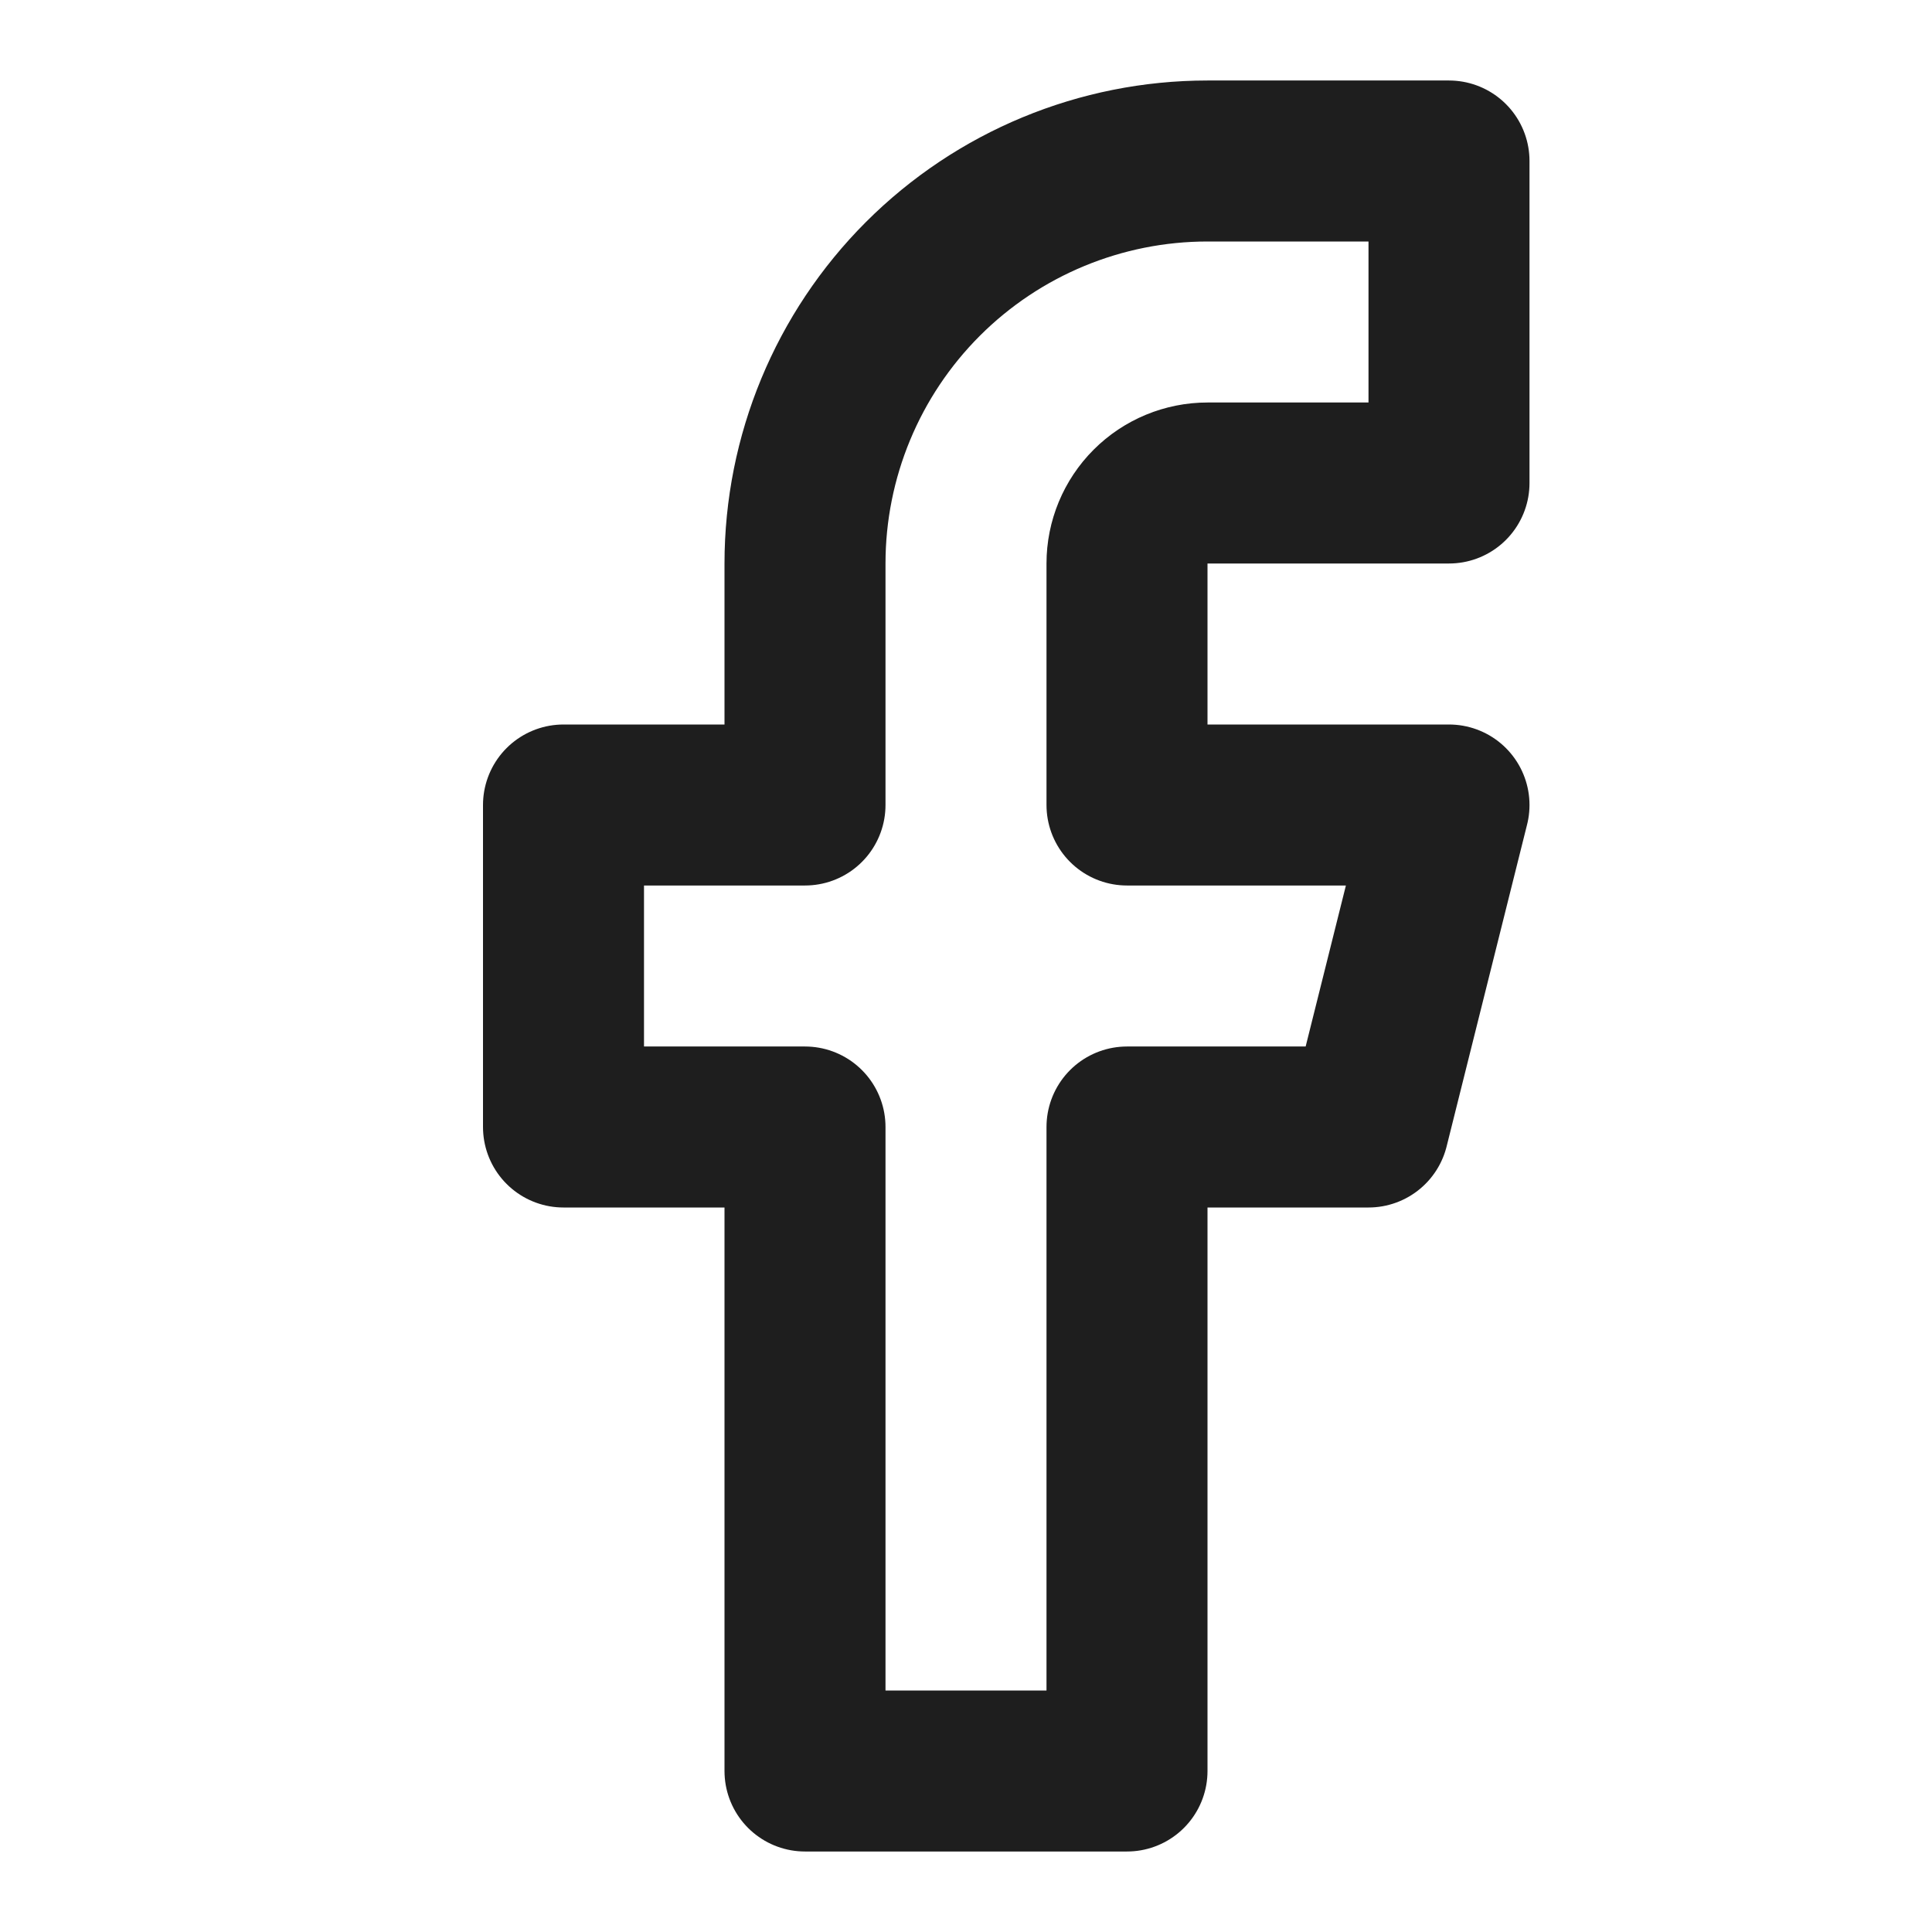
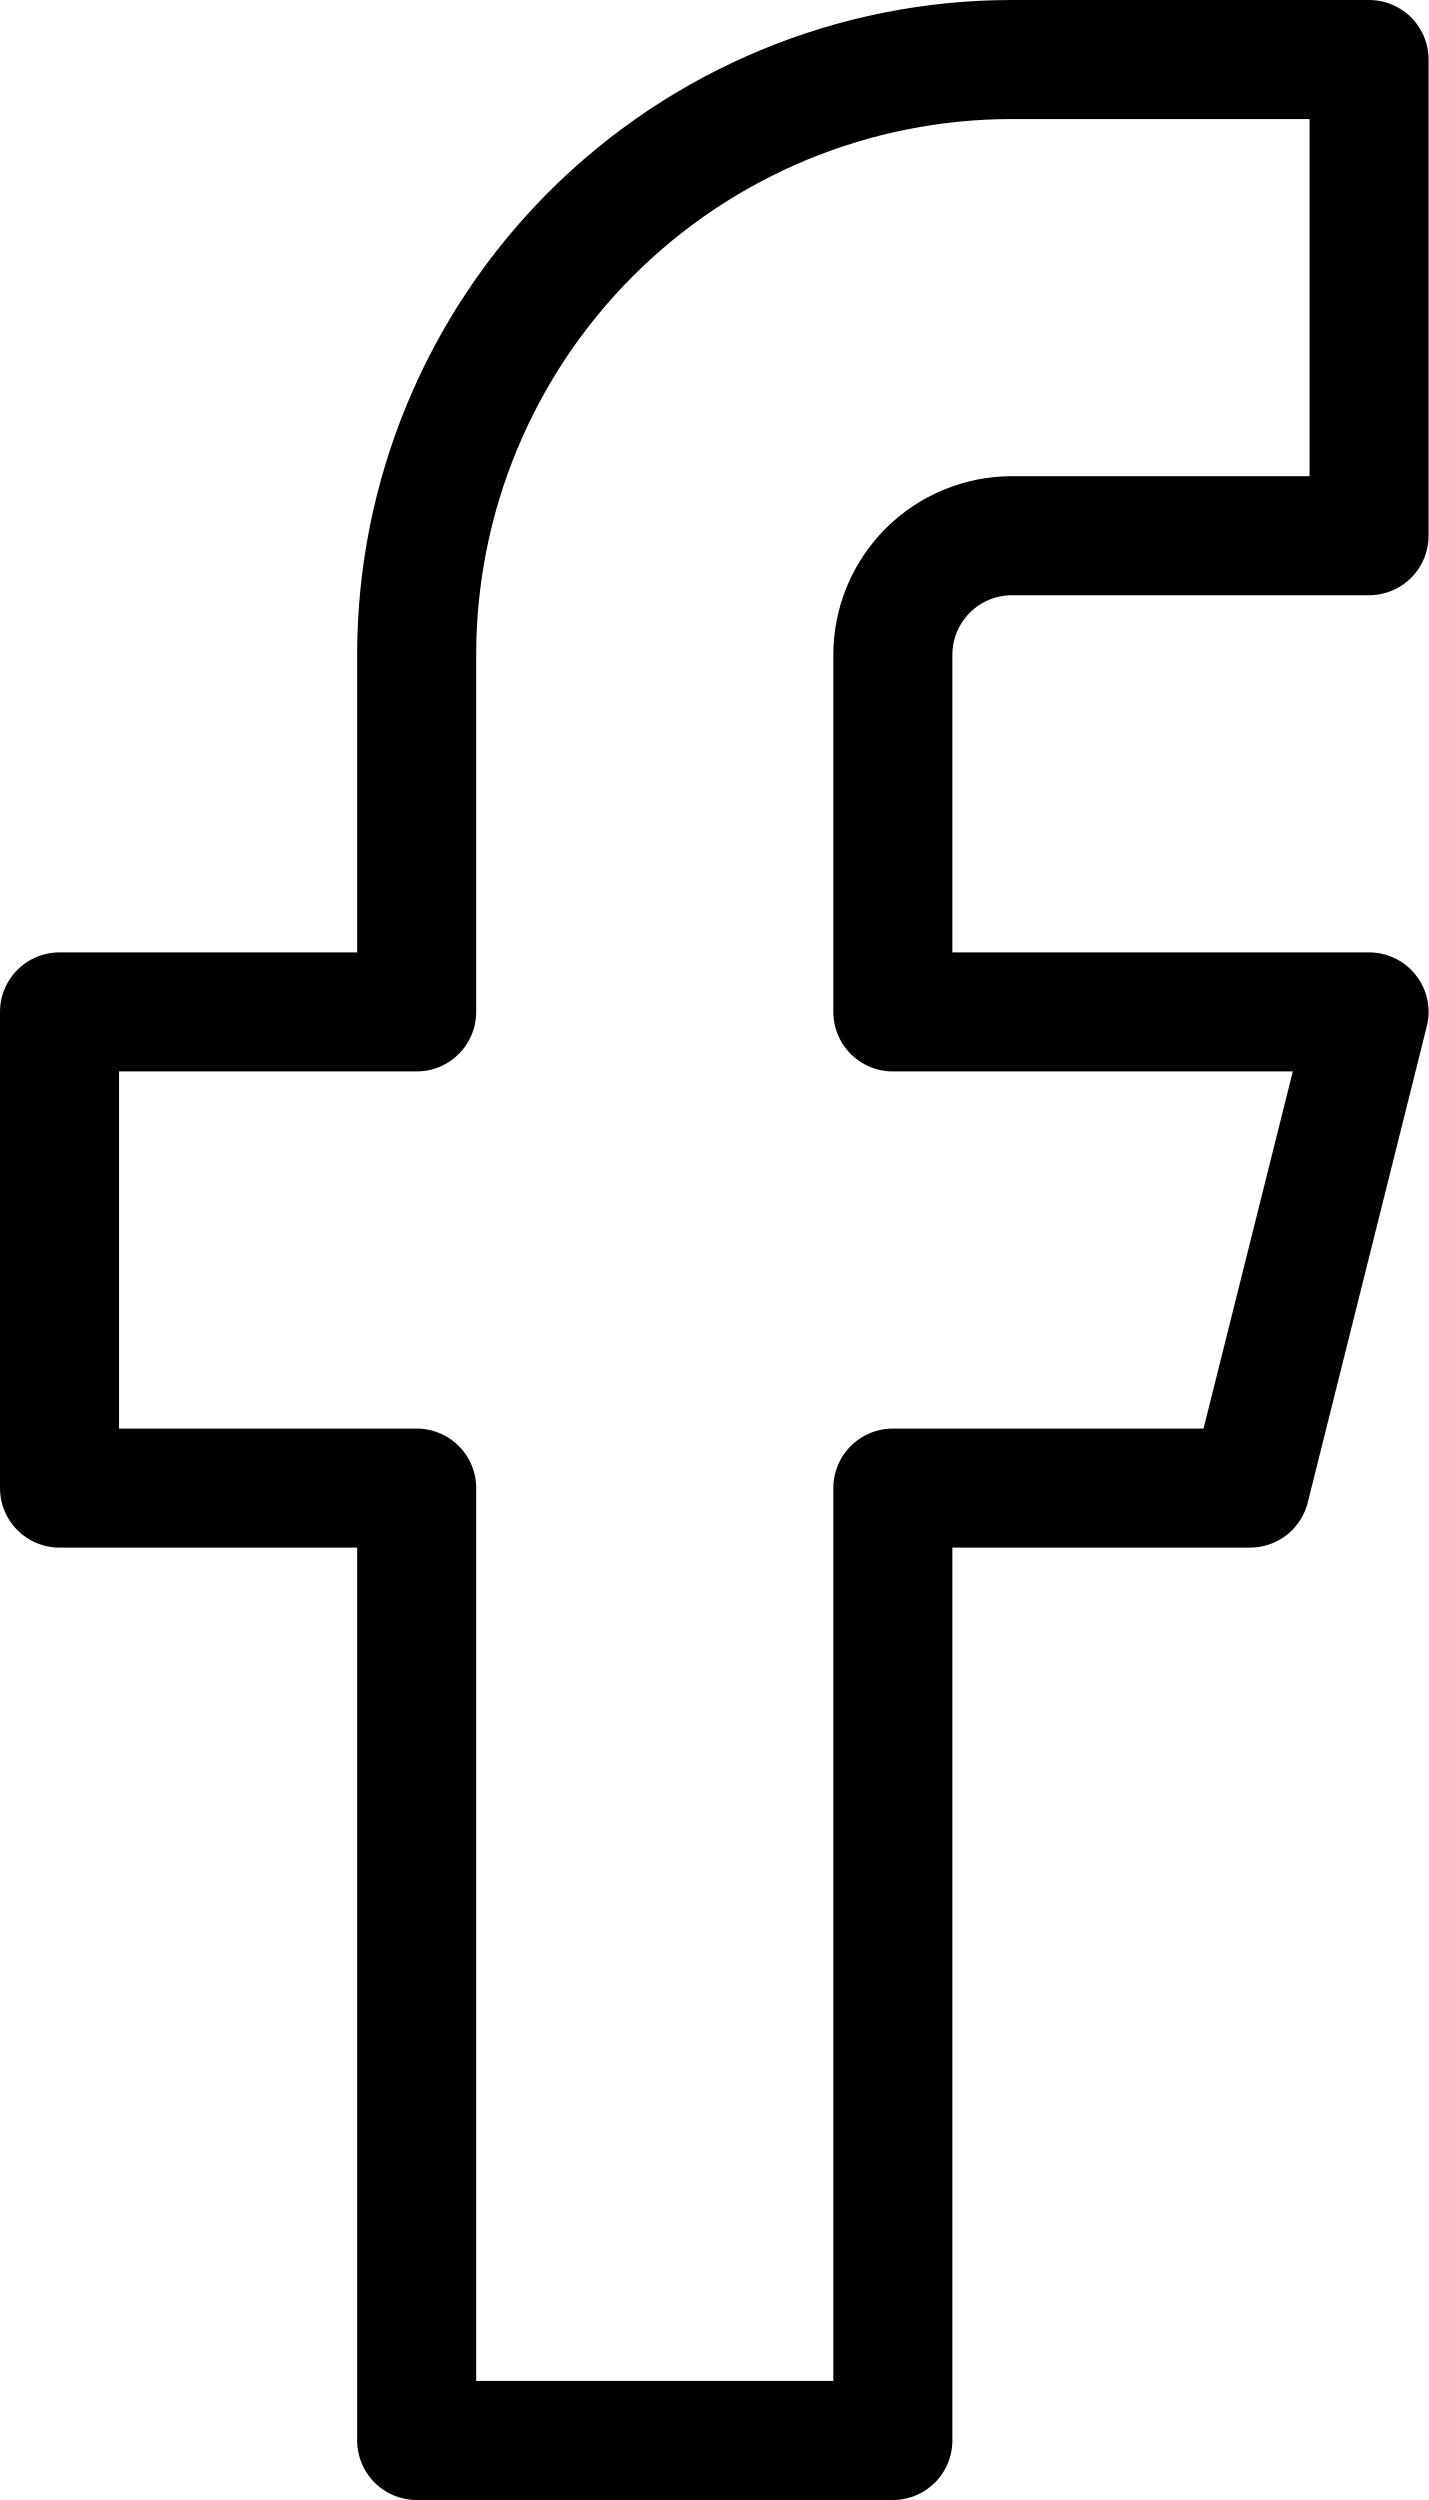
- <svg xmlns="http://www.w3.org/2000/svg" width="48" height="48" viewBox="0 0 48 48" fill="none">
-   <path d="M36 4H30C27.348 4 24.804 5.054 22.929 6.929C21.054 8.804 20 11.348 20 14V20H14V28H20V44H28V28H34L36 20H28V14C28 13.47 28.211 12.961 28.586 12.586C28.961 12.211 29.47 12 30 12H36V4Z" stroke="#1E1E1E" stroke-width="4" stroke-linecap="round" stroke-linejoin="round" />
+ <svg xmlns="http://www.w3.org/2000/svg" width="24" height="42" viewBox="0 0 24 42" fill="none">
+   <path d="M23 1H17C14.348 1 11.804 2.054 9.929 3.929C8.054 5.804 7 8.348 7 11V17H1V25H7V41H15V25H21L23 17H15V11C15 10.47 15.211 9.961 15.586 9.586C15.961 9.211 16.47 9 17 9H23V1Z" stroke="black" stroke-width="2" stroke-linecap="round" stroke-linejoin="round" />
</svg>
